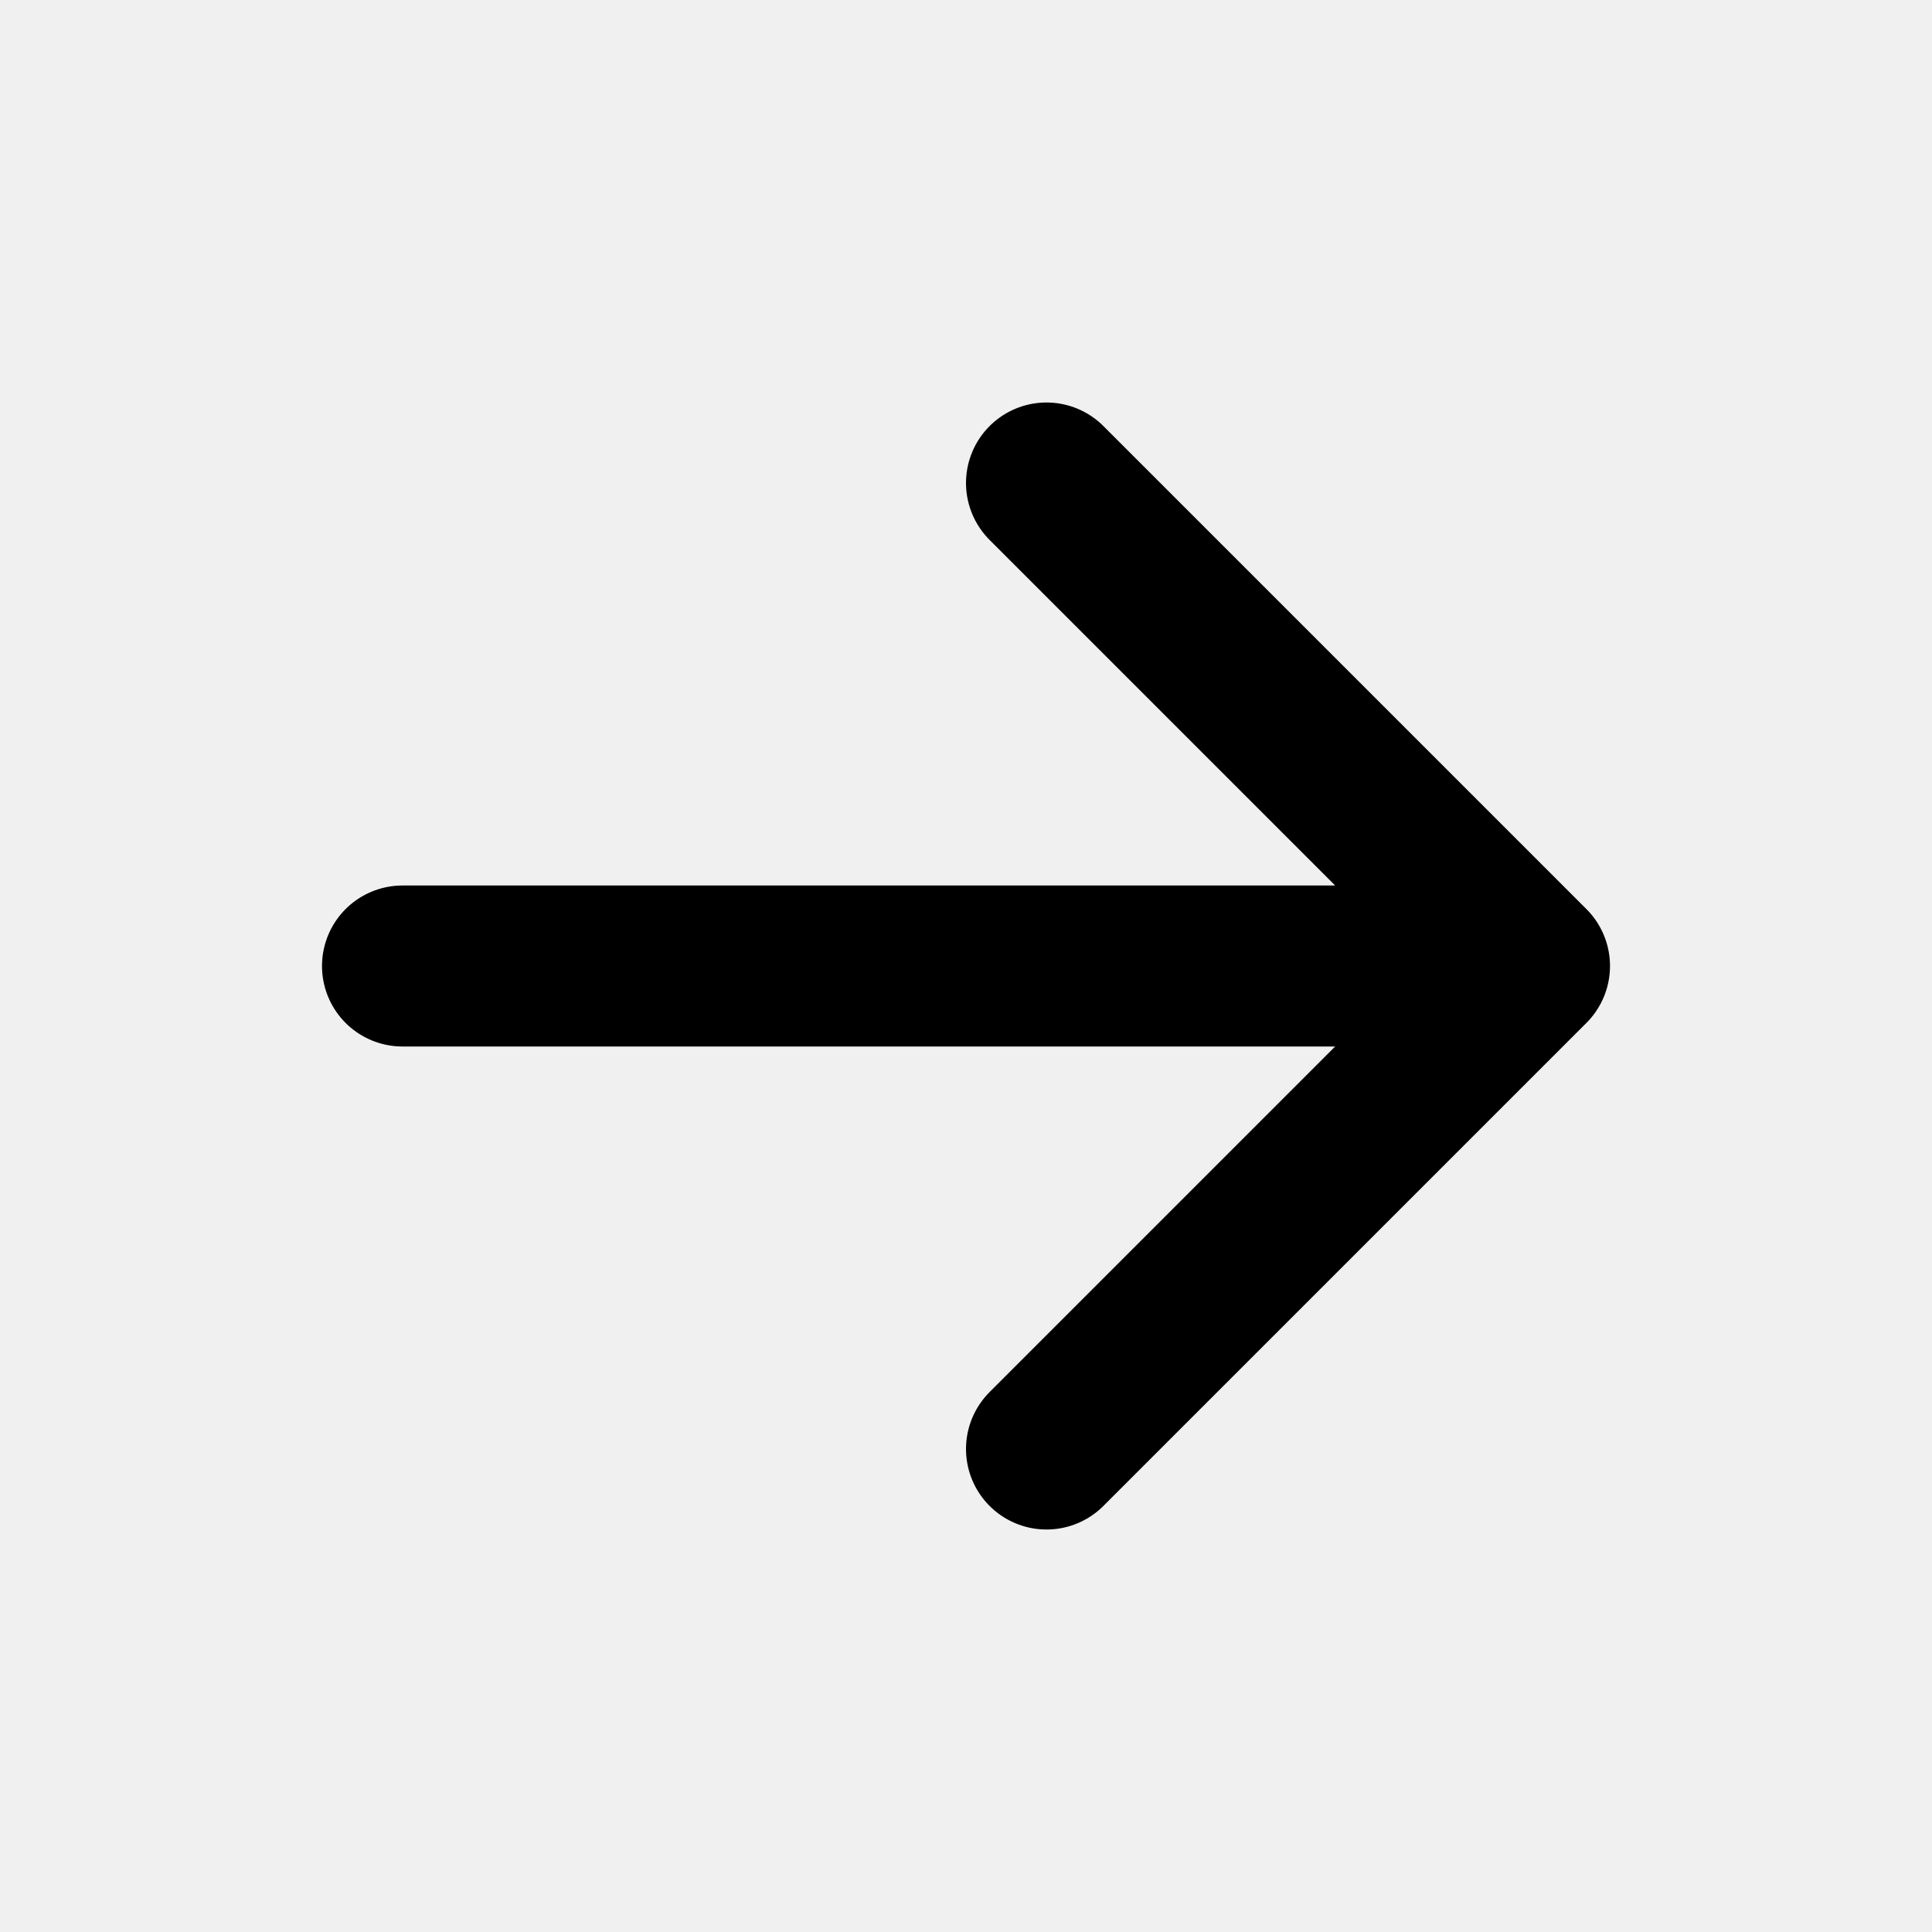
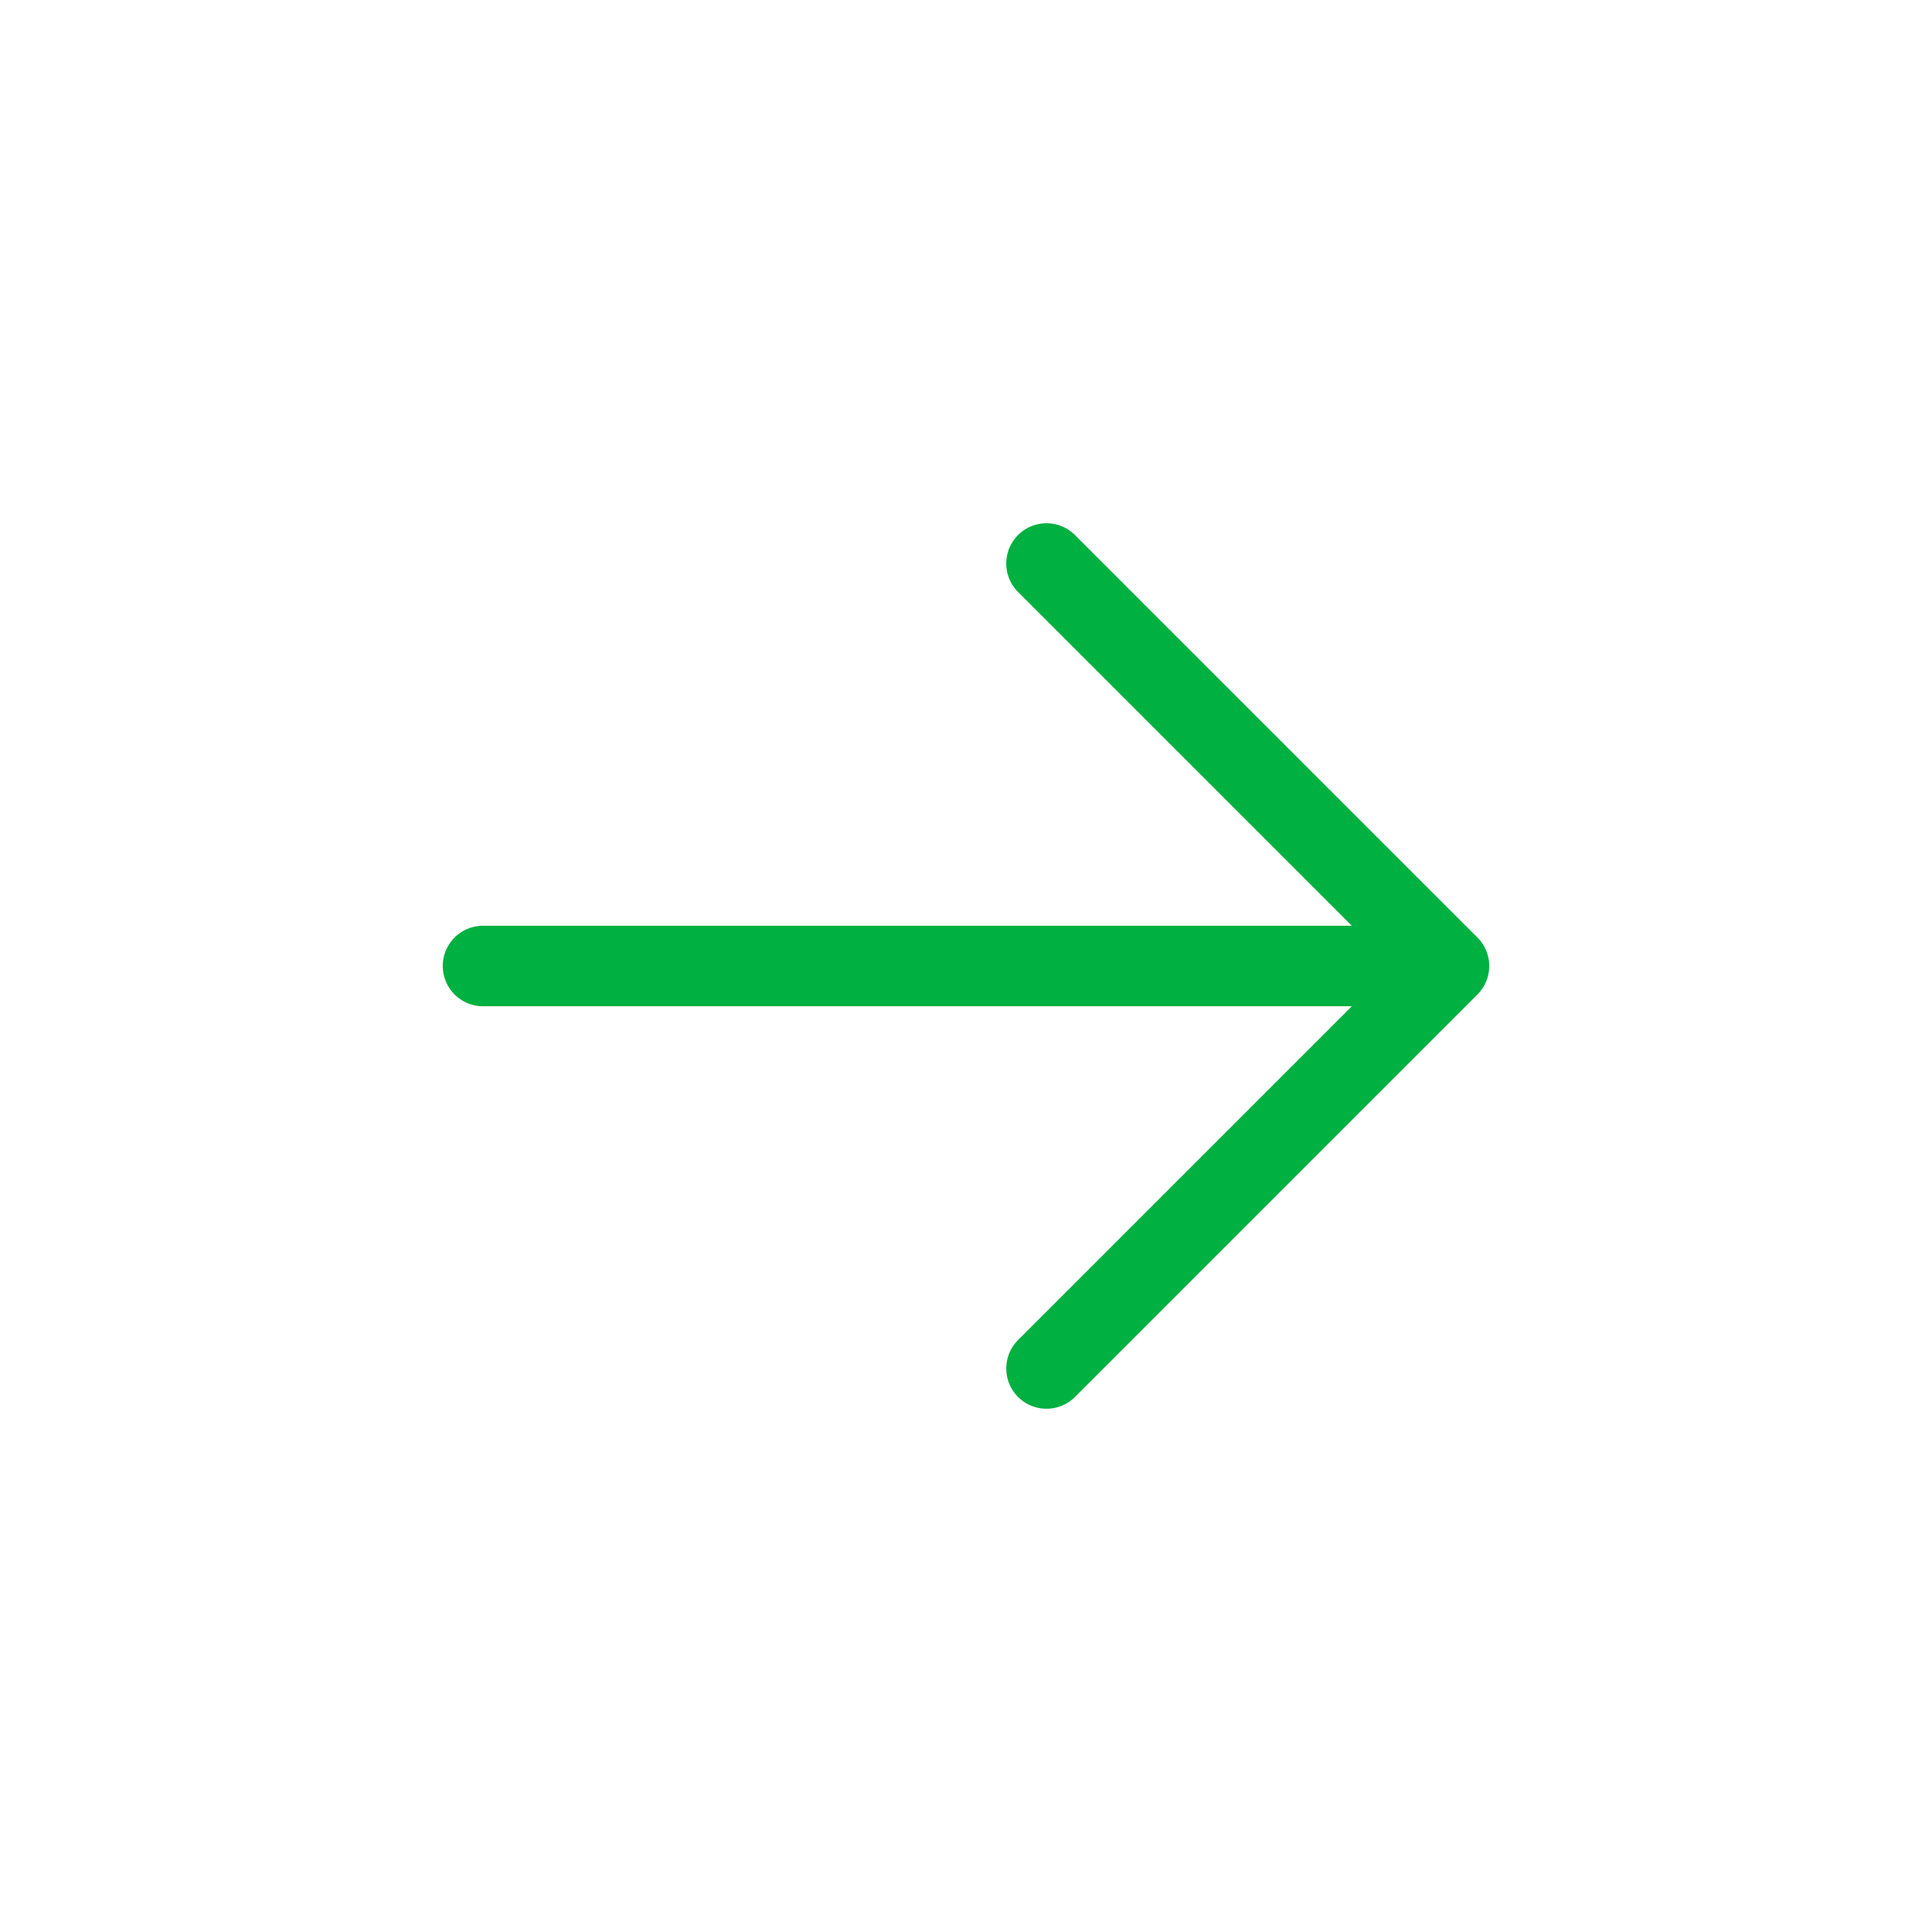
- <svg xmlns="http://www.w3.org/2000/svg" viewBox="0 0 24 24" fill="none" stroke="#00B040">
+ <svg xmlns="http://www.w3.org/2000/svg" viewBox="0 0 24 24" fill="none" stroke="">
  <g id="SVGRepo_bgCarrier" stroke-width="0" />
  <g id="SVGRepo_tracerCarrier" stroke-linecap="round" stroke-linejoin="round" />
  <g id="SVGRepo_iconCarrier">
-     <path d="M5 12H19M19 12L13 6M19 12L13 18" stroke="#000000" stroke-width="2" stroke-linecap="round" stroke-linejoin="round" />
+     <rect width="24" height="24" fill="white" />
+     <path d="M6 12H18M18 12L13 7M18 12L13 17" stroke="#00B040" stroke-linecap="round" stroke-linejoin="round" />
  </g>
</svg>
